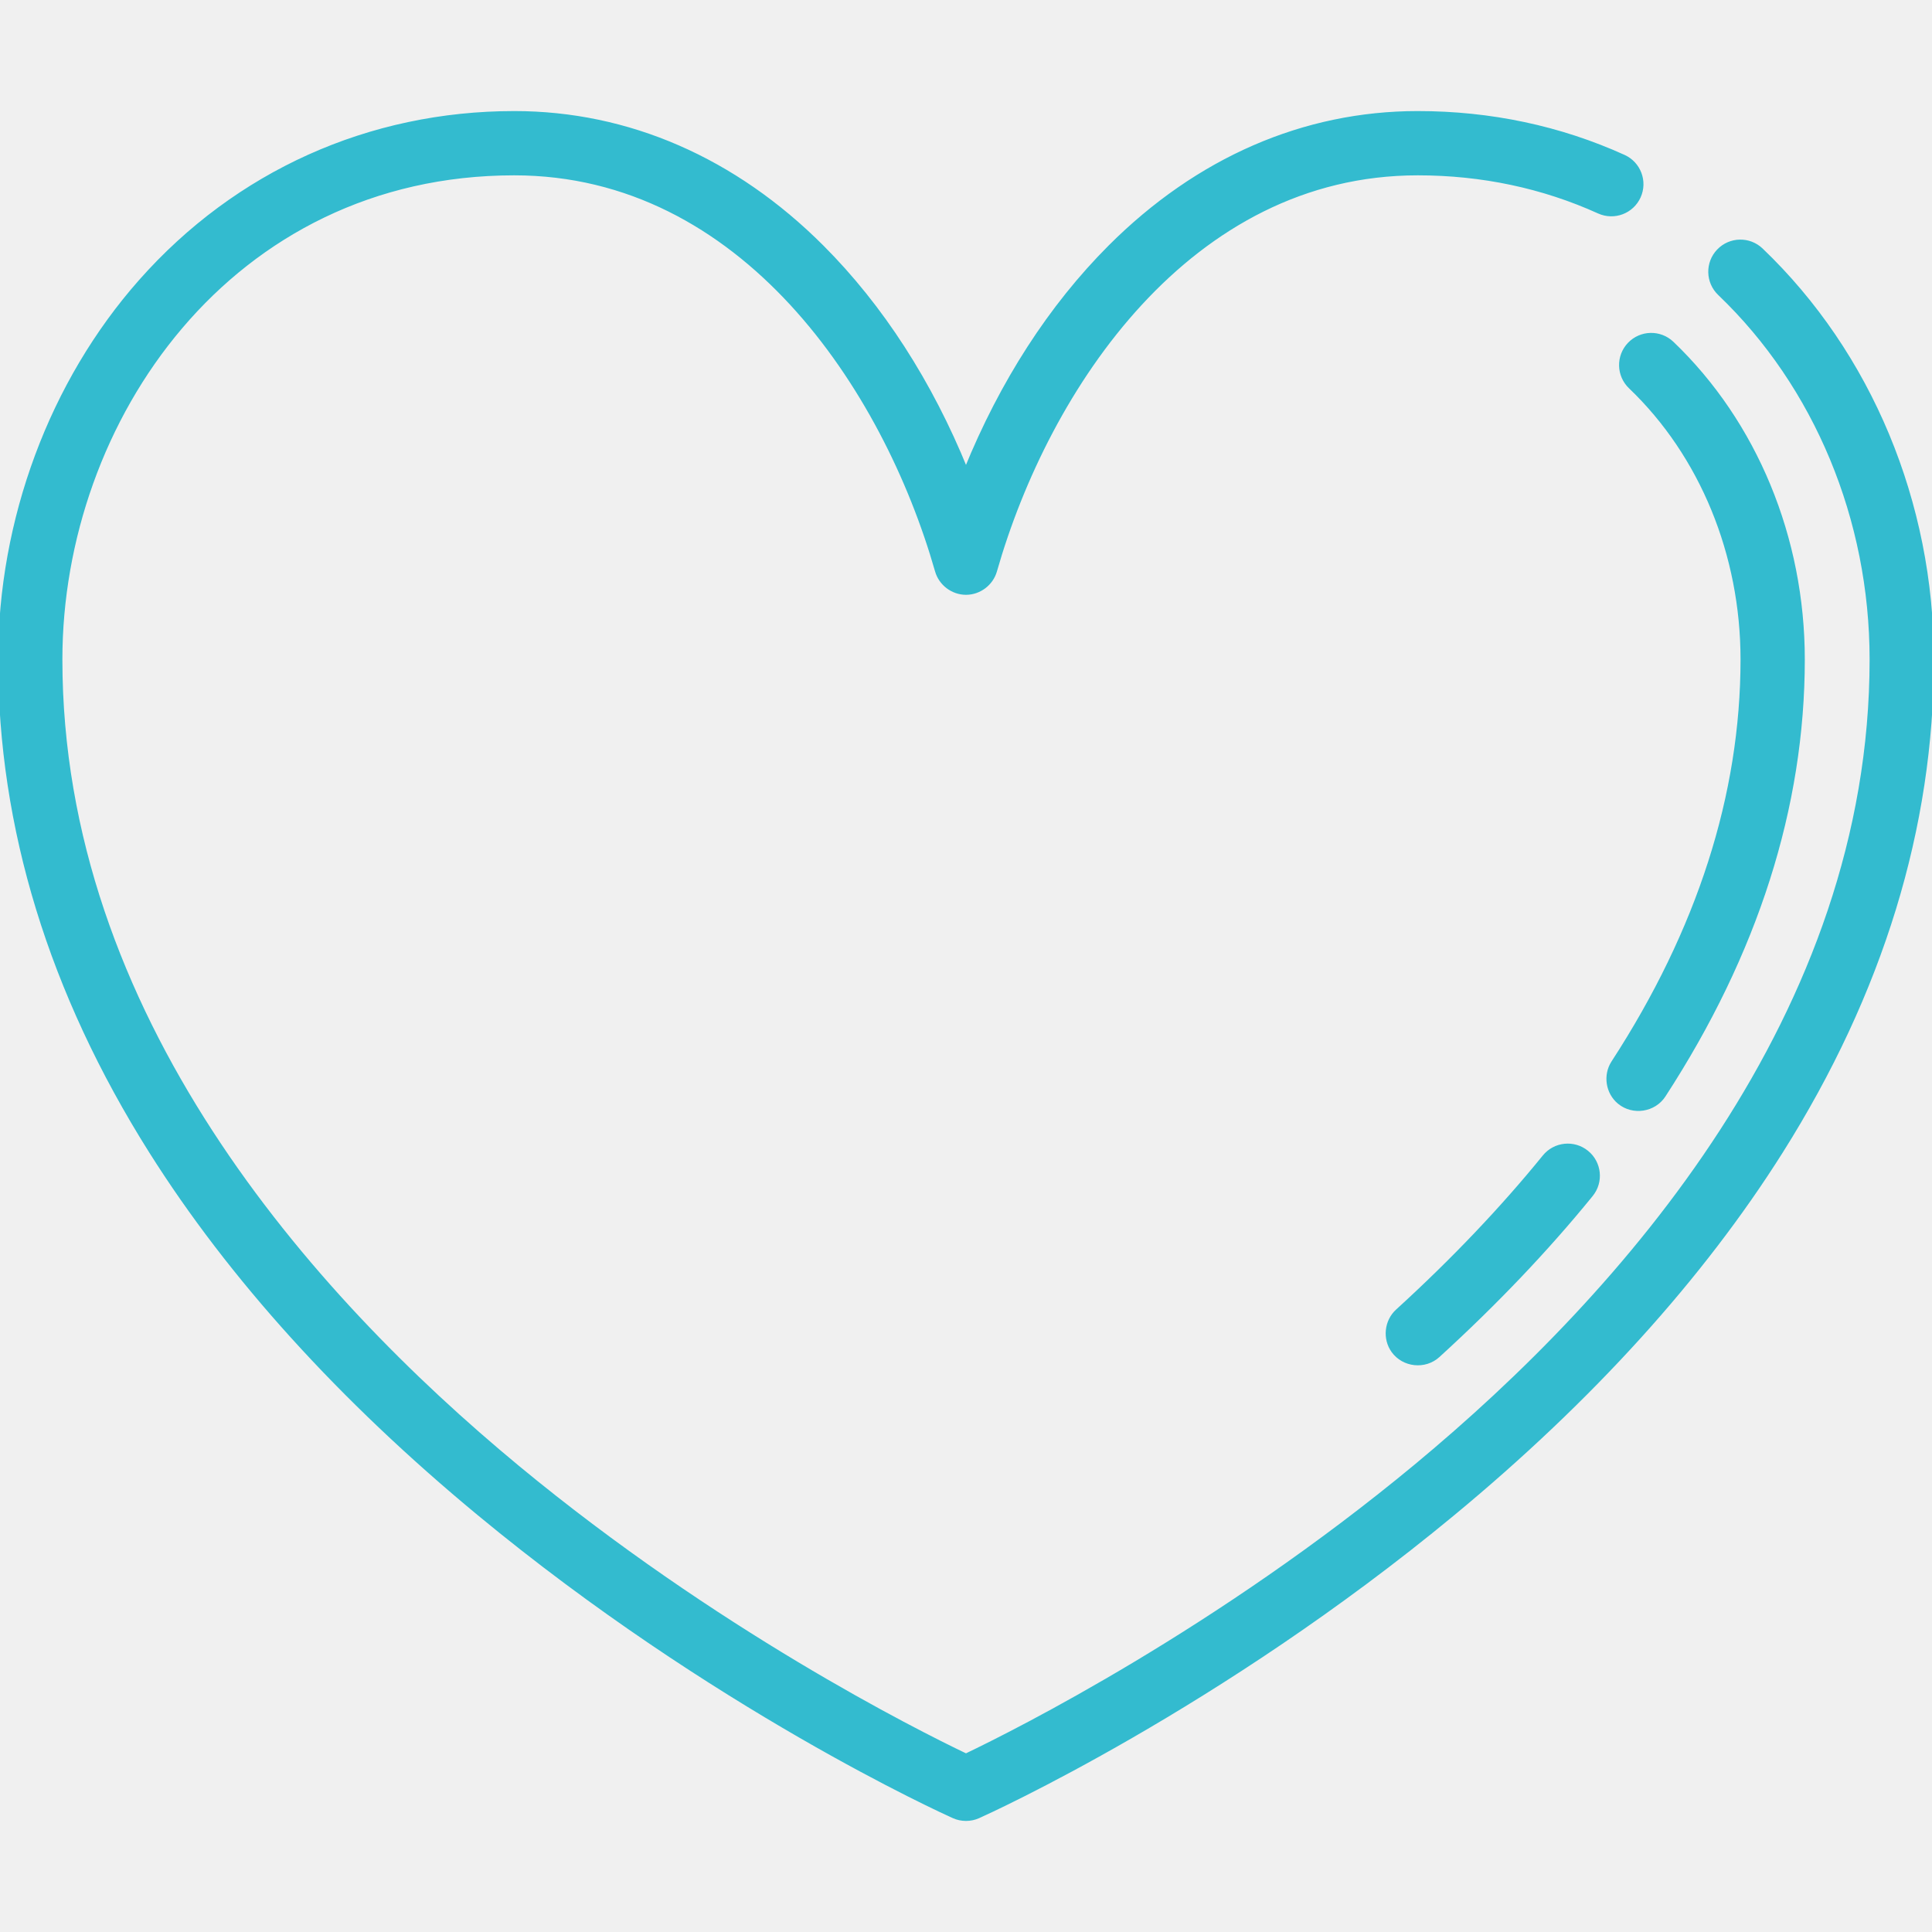
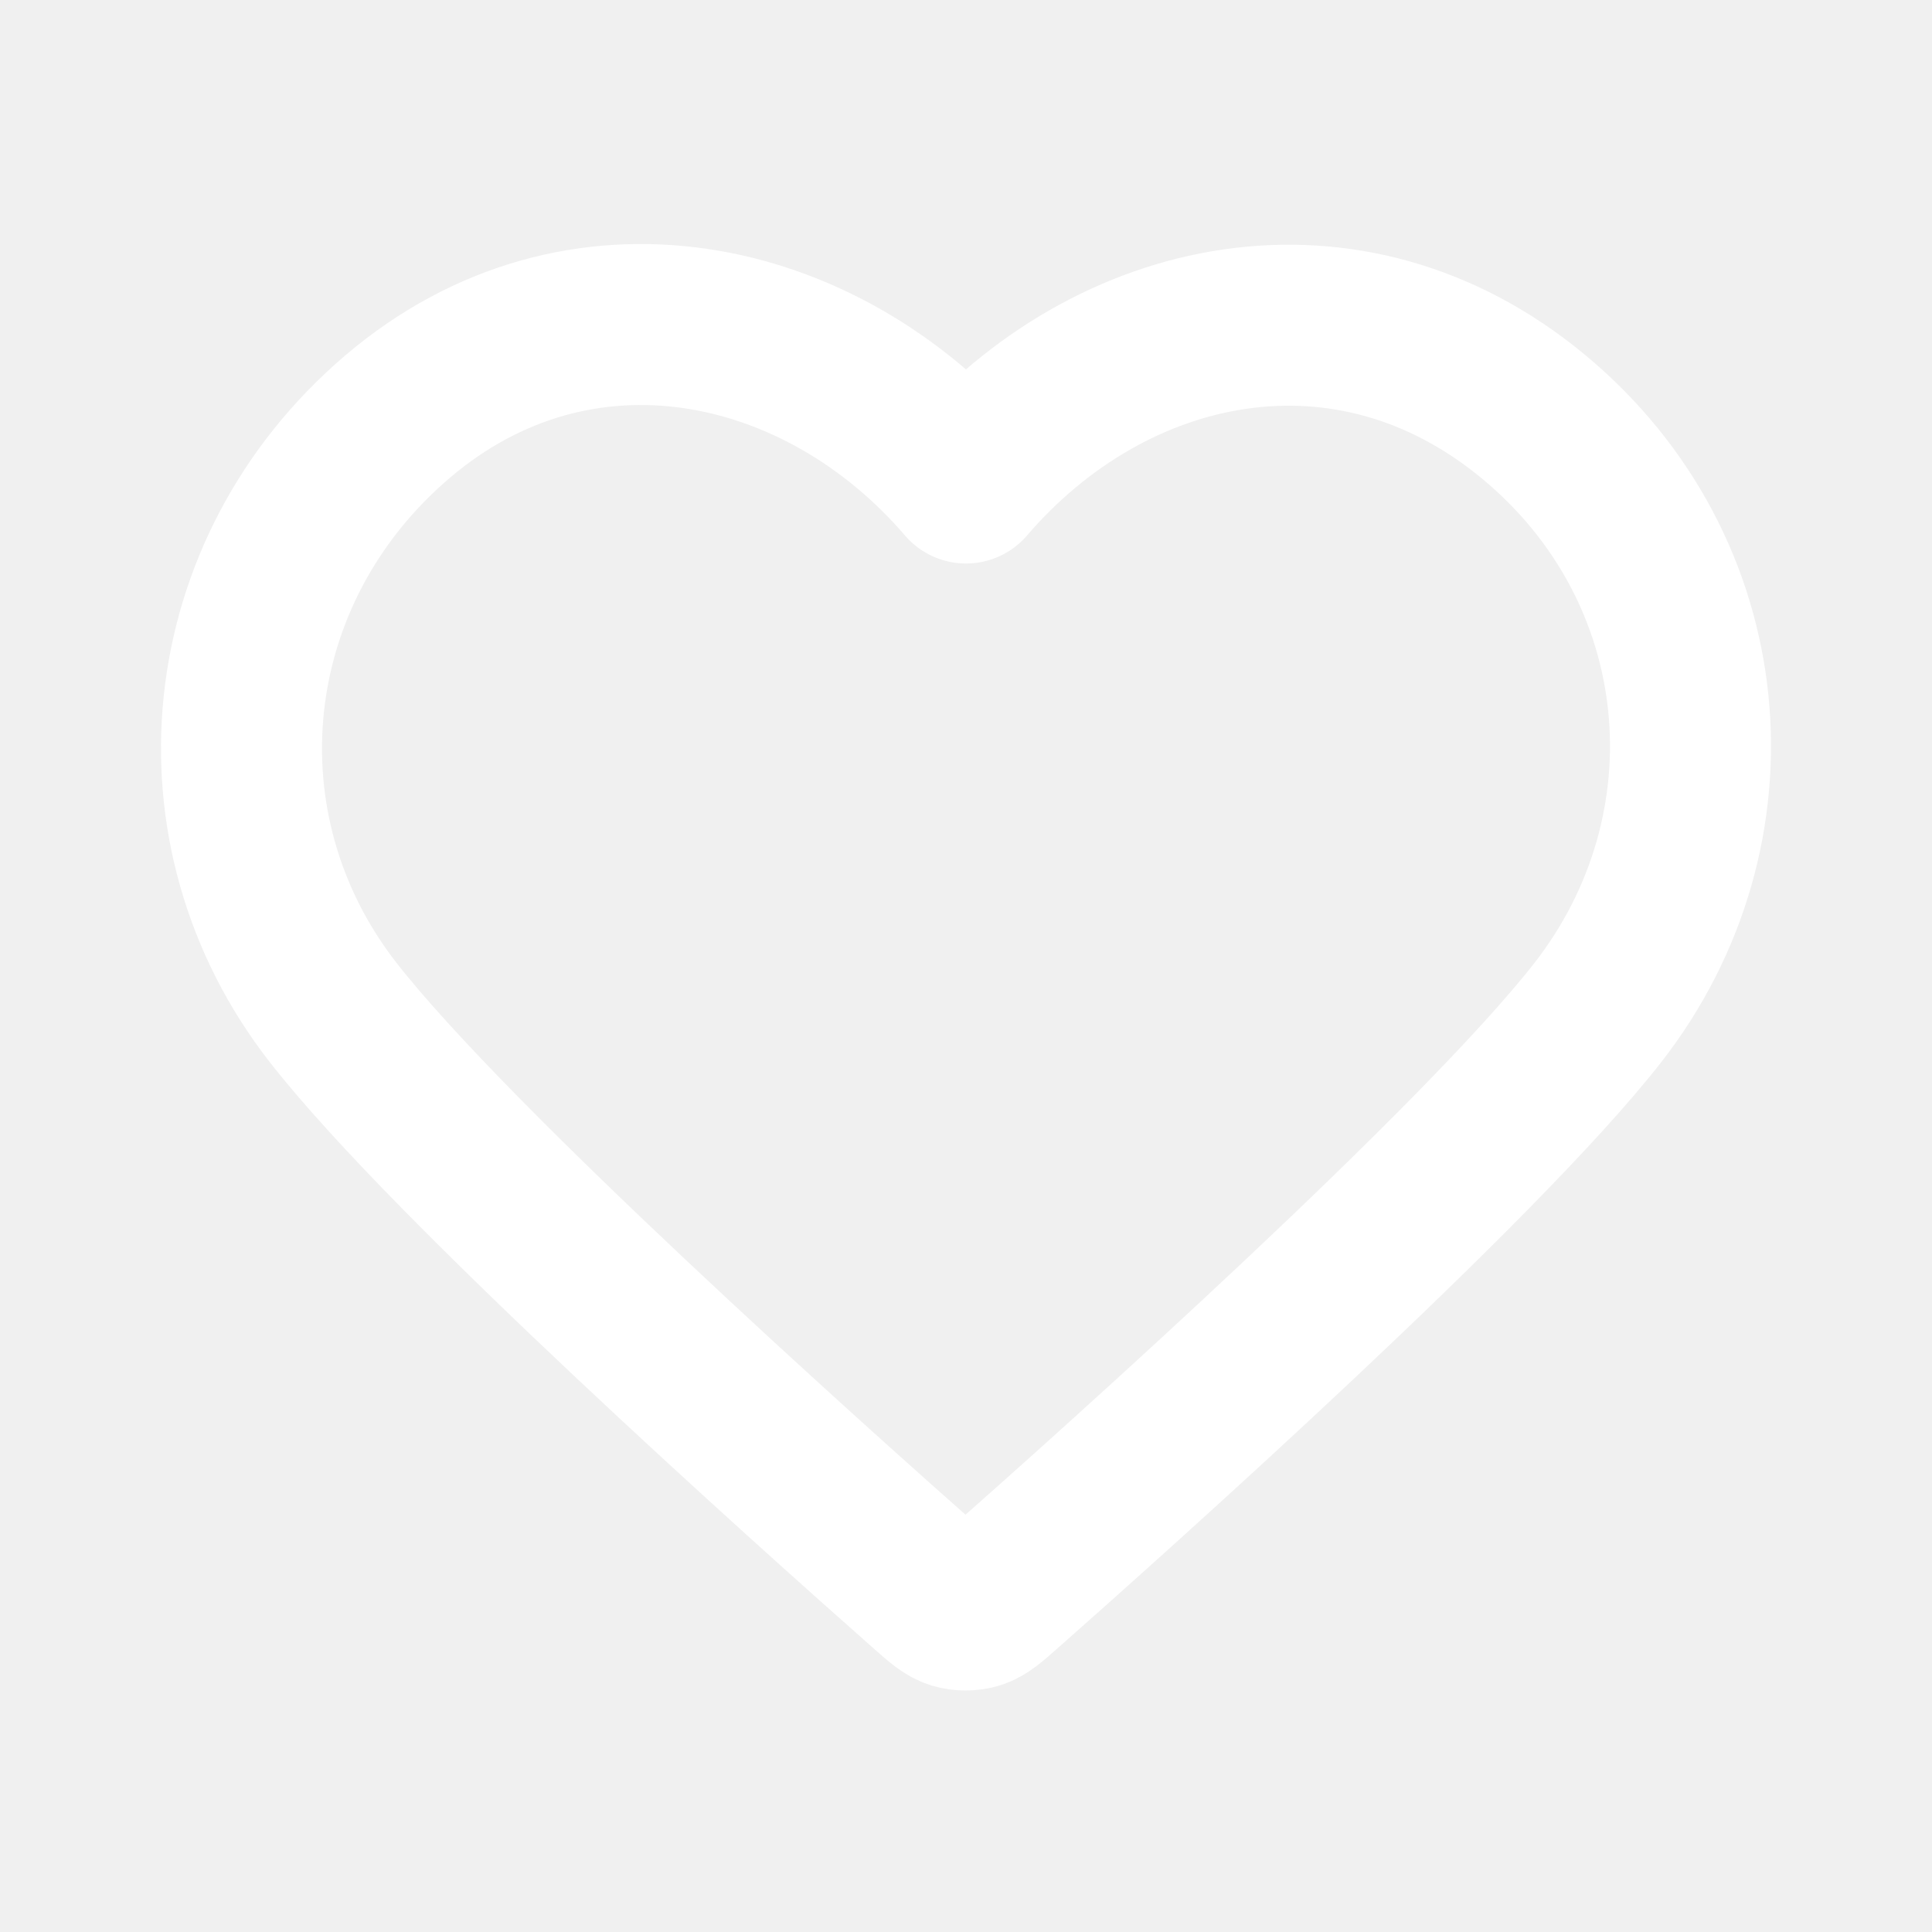
- <svg xmlns="http://www.w3.org/2000/svg" fill="#33bbcf" height="200px" width="200px" version="1.1" id="Layer_1" viewBox="0 0 512.002 512.002" xml:space="preserve" stroke="#33bbcf">
+ <svg xmlns="http://www.w3.org/2000/svg" viewBox="0 0 24 24" fill="none">
  <g id="SVGRepo_bgCarrier" stroke-width="0" />
  <g id="SVGRepo_tracerCarrier" stroke-linecap="round" stroke-linejoin="round" />
  <g id="SVGRepo_iconCarrier">
-     <g>
-       <g>
-         <path d="M466.766,66.221c-3.201-3.061-8.276-2.947-11.335,0.254c-3.059,3.2-2.945,8.274,0.255,11.335 c25.599,24.471,40.28,59.812,40.28,96.958c0,93.944-65.692,168.107-120.801,213.78c-52.475,43.49-105.643,70.187-119.168,76.659 c-13.494-6.451-66.425-33.013-118.879-76.423C81.88,343.069,16.033,268.831,16.033,174.768 c0-63.313,44.98-128.802,120.251-128.802c60.457,0,98.122,56.752,112.008,105.351c0.972,3.401,4.171,5.814,7.708,5.814 c3.538,0,6.736-2.412,7.708-5.814c13.885-48.599,51.552-105.351,112.008-105.351c16.985,0,33.134,3.413,47.995,10.147 c4.032,1.825,8.783,0.04,10.61-3.994c1.827-4.032,0.039-8.783-3.995-10.611c-16.955-7.681-35.329-11.575-54.611-11.575 c-30.144,0-58.347,12.27-81.56,35.483c-15.779,15.78-28.751,35.924-38.156,59.083c-9.404-23.159-22.377-43.304-38.156-59.083 c-23.213-23.213-51.417-35.483-81.56-35.483c-38.402,0-73.559,15.821-98.996,44.546C13.591,101.241,0,137.795,0,174.768 c0,44.448,13.452,88.322,39.983,130.405c21.022,33.345,50.264,65.631,86.915,95.963c62.12,51.41,123.252,79.084,125.824,80.237 c2.068,0.928,4.489,0.928,6.559,0c2.572-1.152,63.704-28.828,125.824-80.237c36.65-30.332,65.893-62.618,86.915-95.963 c26.531-42.083,39.983-85.957,39.983-130.405C512,133.266,495.512,93.702,466.766,66.221z" />
-       </g>
-     </g>
-     <g>
-       <g>
-         <path d="M443.129,90.945c-3.201-3.058-8.275-2.945-11.335,0.255c-3.059,3.2-2.945,8.275,0.255,11.336 c18.883,18.049,29.712,44.377,29.712,72.233c0,35.886-11.529,71.817-34.267,106.795c-2.195,3.377-1.486,8.007,1.63,10.563 c3.647,2.991,9.244,2.128,11.812-1.824c24.457-37.624,36.858-76.494,36.858-115.535 C477.795,142.557,465.16,112.005,443.129,90.945z" />
-       </g>
-     </g>
-     <g>
-       <g>
-         <path d="M420.528,305.365c-3.435-2.792-8.485-2.27-11.277,1.167c-11.213,13.803-24.313,27.558-38.935,40.887 c-2.97,2.707-3.459,7.356-1.102,10.616c2.765,3.824,8.411,4.417,11.902,1.233c15.211-13.866,28.863-28.207,40.579-42.626 C424.488,313.206,423.965,308.158,420.528,305.365z" />
-       </g>
-     </g>
+     <path fill-rule="evenodd" clip-rule="evenodd" d="M12 6C10.201 3.903 7.194 3.255 4.939 5.175C2.685 7.096 2.367 10.306 4.138 12.577C5.61 14.465 10.065 18.448 11.525 19.737C11.688 19.881 11.77 19.953 11.865 19.982C11.948 20.006 12.039 20.006 12.123 19.982C12.218 19.953 12.299 19.881 12.463 19.737C13.923 18.448 18.378 14.465 19.85 12.577C21.62 10.306 21.342 7.075 19.048 5.175C16.755 3.275 13.799 3.903 12 6Z" stroke="#ffffff" stroke-width="2" stroke-linecap="round" stroke-linejoin="round" />
  </g>
</svg>
